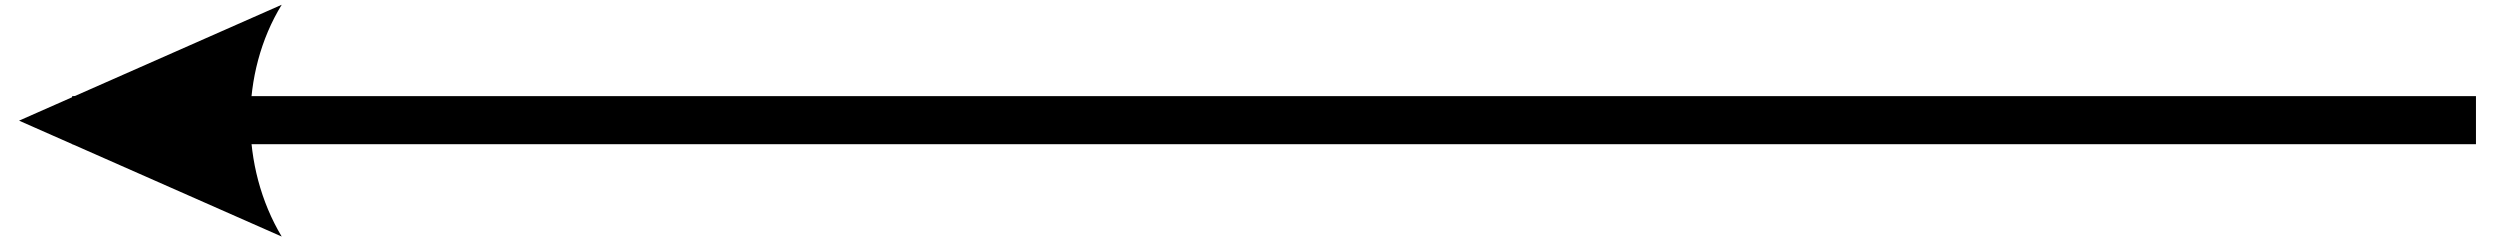
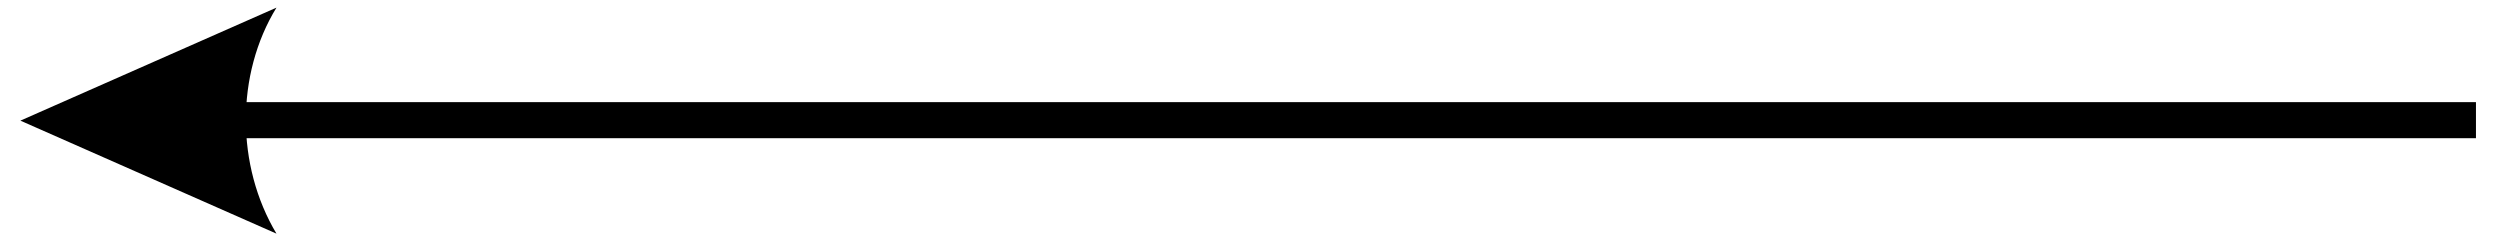
<svg xmlns="http://www.w3.org/2000/svg" xmlns:ns1="http://www.b3mn.org/oryx" width="104" height="10" version="1.0" ns1:edge="edge">
  <defs>
    <marker orient="auto" refY="0.0" refX="0.0" id="Arrow2Mstart" style="overflow:visible">
-       <path id="path5227" style="font-size:12.0;fill-rule:evenodd;stroke-width:0.625;stroke-linejoin:round" d="M 8.719,4.034 L -2.207,0.016 L 8.719,-4.002 C 6.973,-1.63 6.983,1.616 8.719,4.034 z " transform="scale(0.5,0.6) translate(0,0)" />
+       <path id="path5227" style="font-size:12.0;fill-rule:evenodd;stroke-width:0.625;stroke-linejoin:round" d="M 8.719,4.034 L -2.207,0.016 L 8.719,-4.002 C 6.973,-1.63 6.983,1.616 8.719,4.034 z " transform="scale(0.5,0.6) scale(1.3) translate(0,0)" />
    </marker>
  </defs>
  <g>
-     <path id="edge" d="M 3 5 L 103 5" stroke="black" fill="none" stroke-width="2" stroke-linecap="butt" stroke-linejoin="round" marker-start="url(#Arrow2Mstart)" />
+     <path id="edge" d="M 3 5 L 103 5" stroke="black" fill="none" stroke-width="1.5" stroke-linecap="butt" stroke-linejoin="round" marker-start="url(#Arrow2Mstart)" />
  </g>
</svg>
